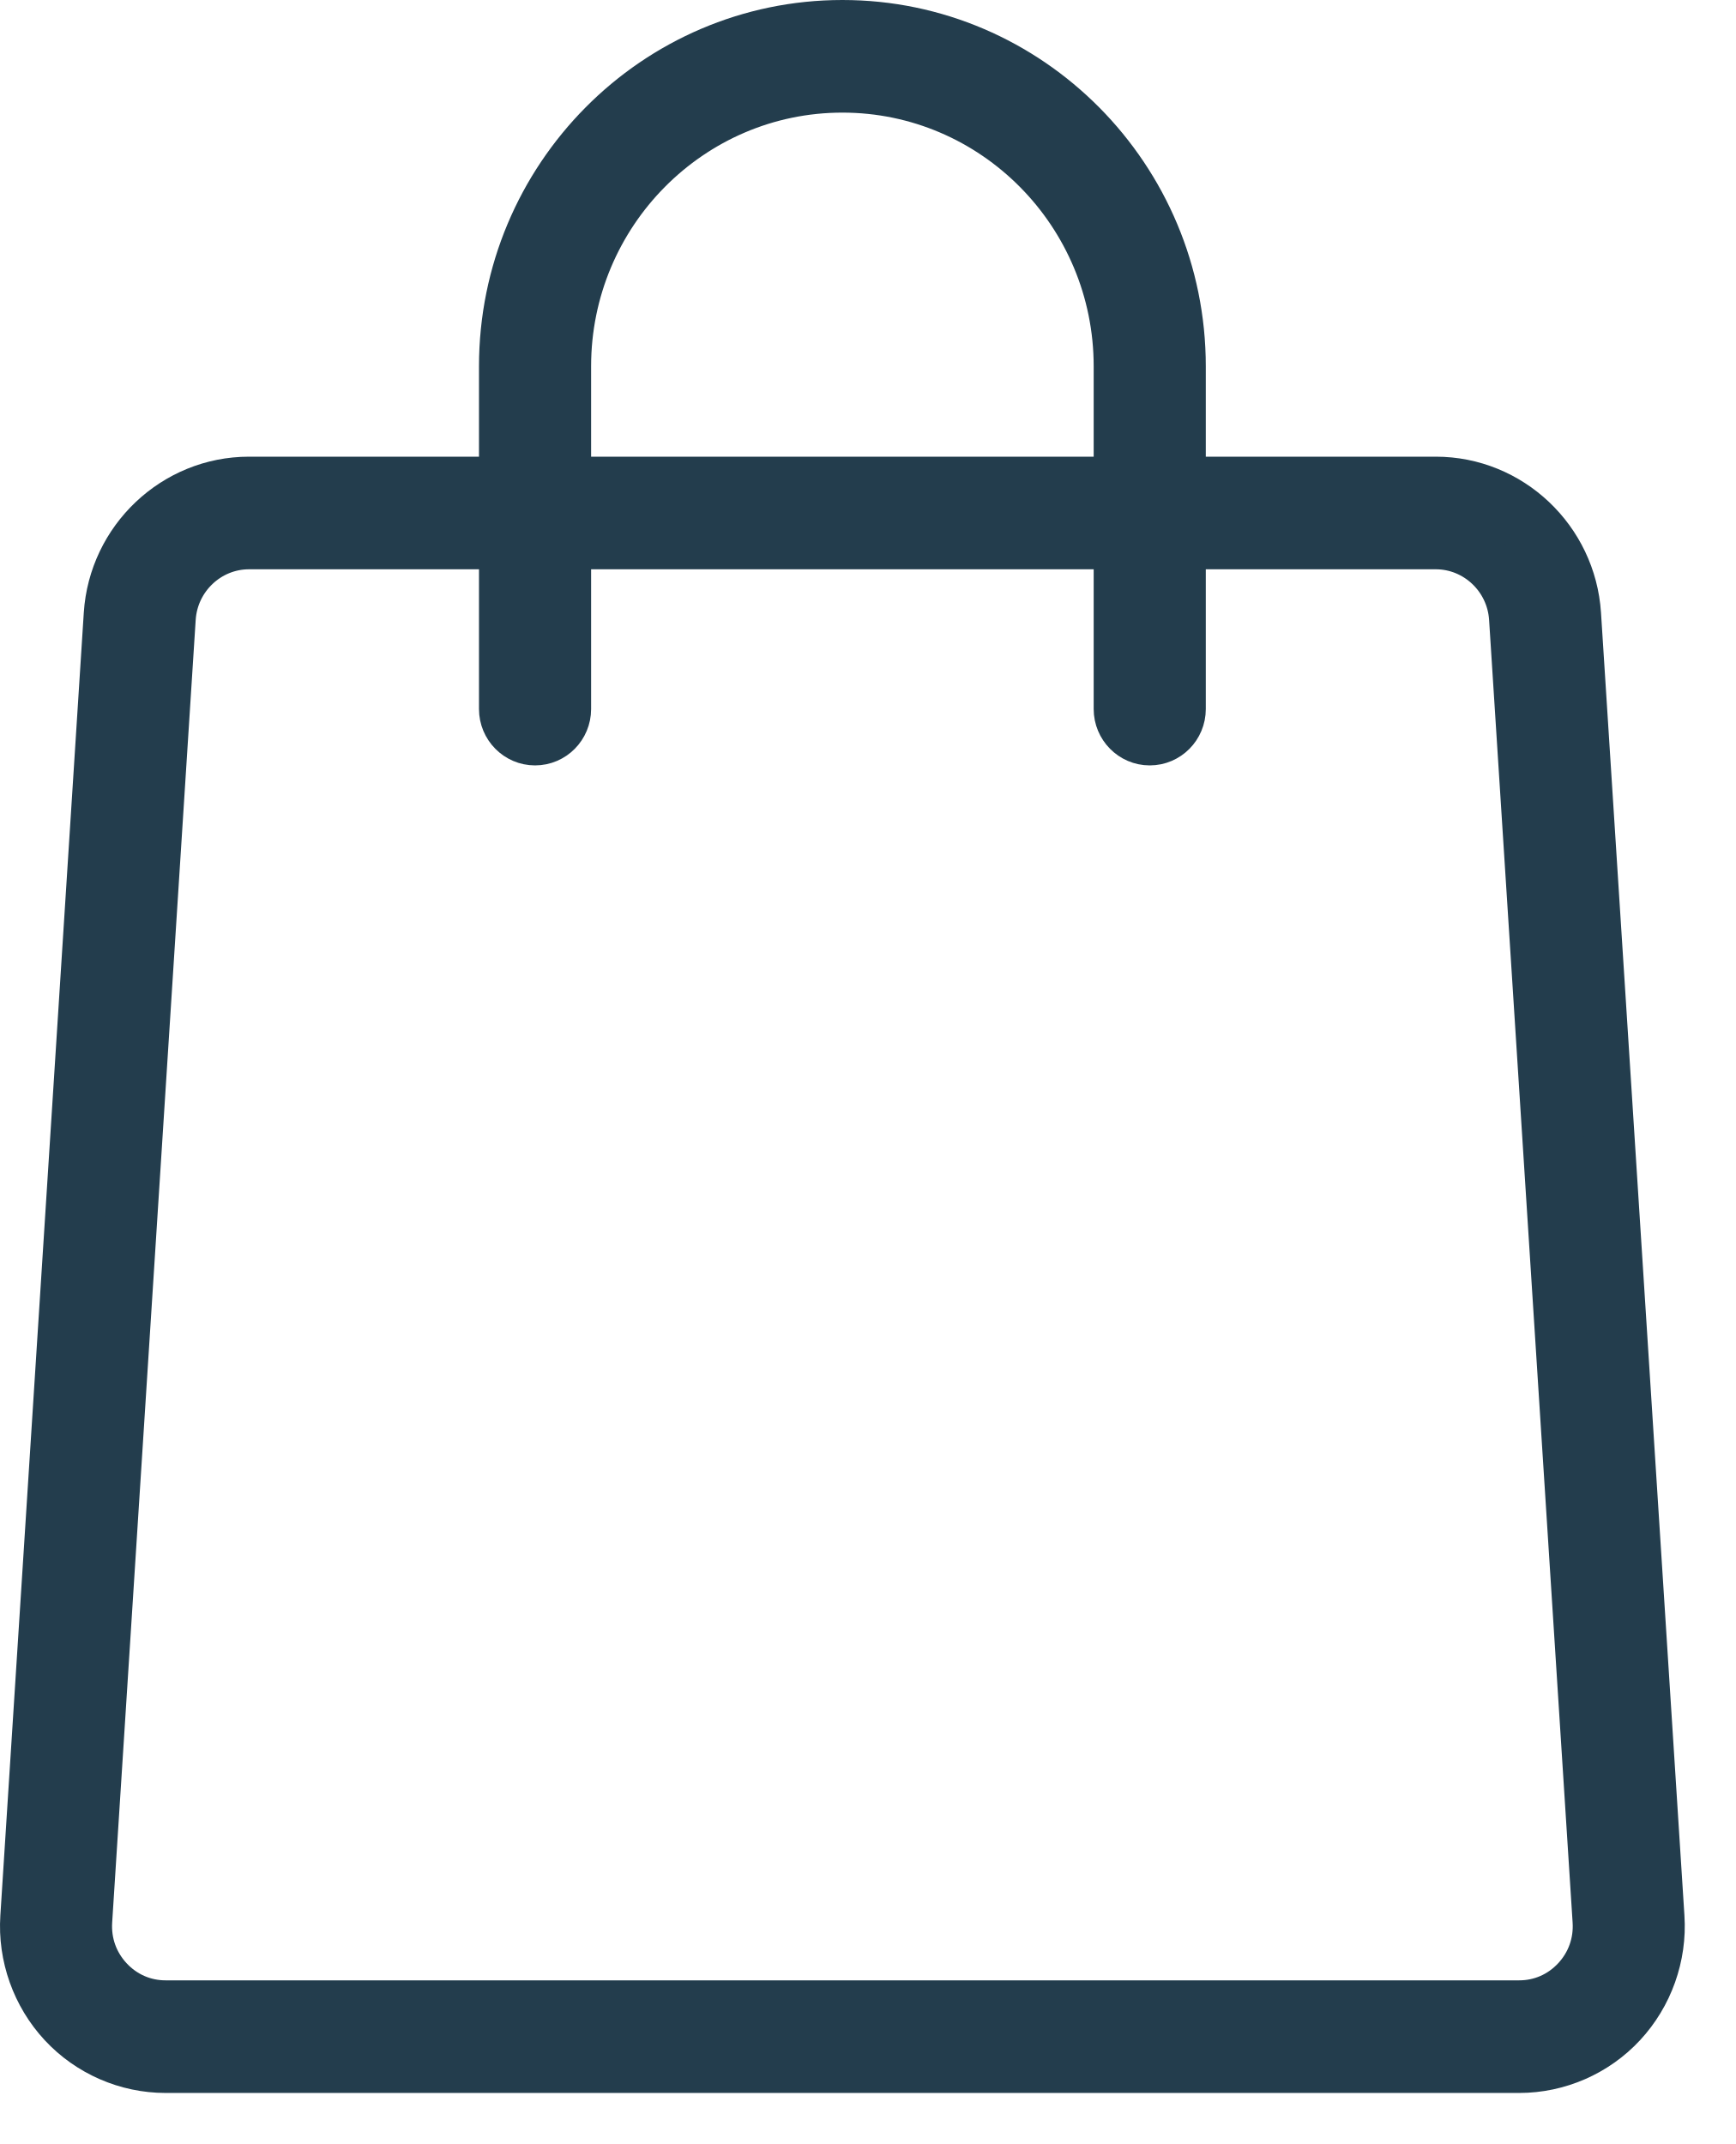
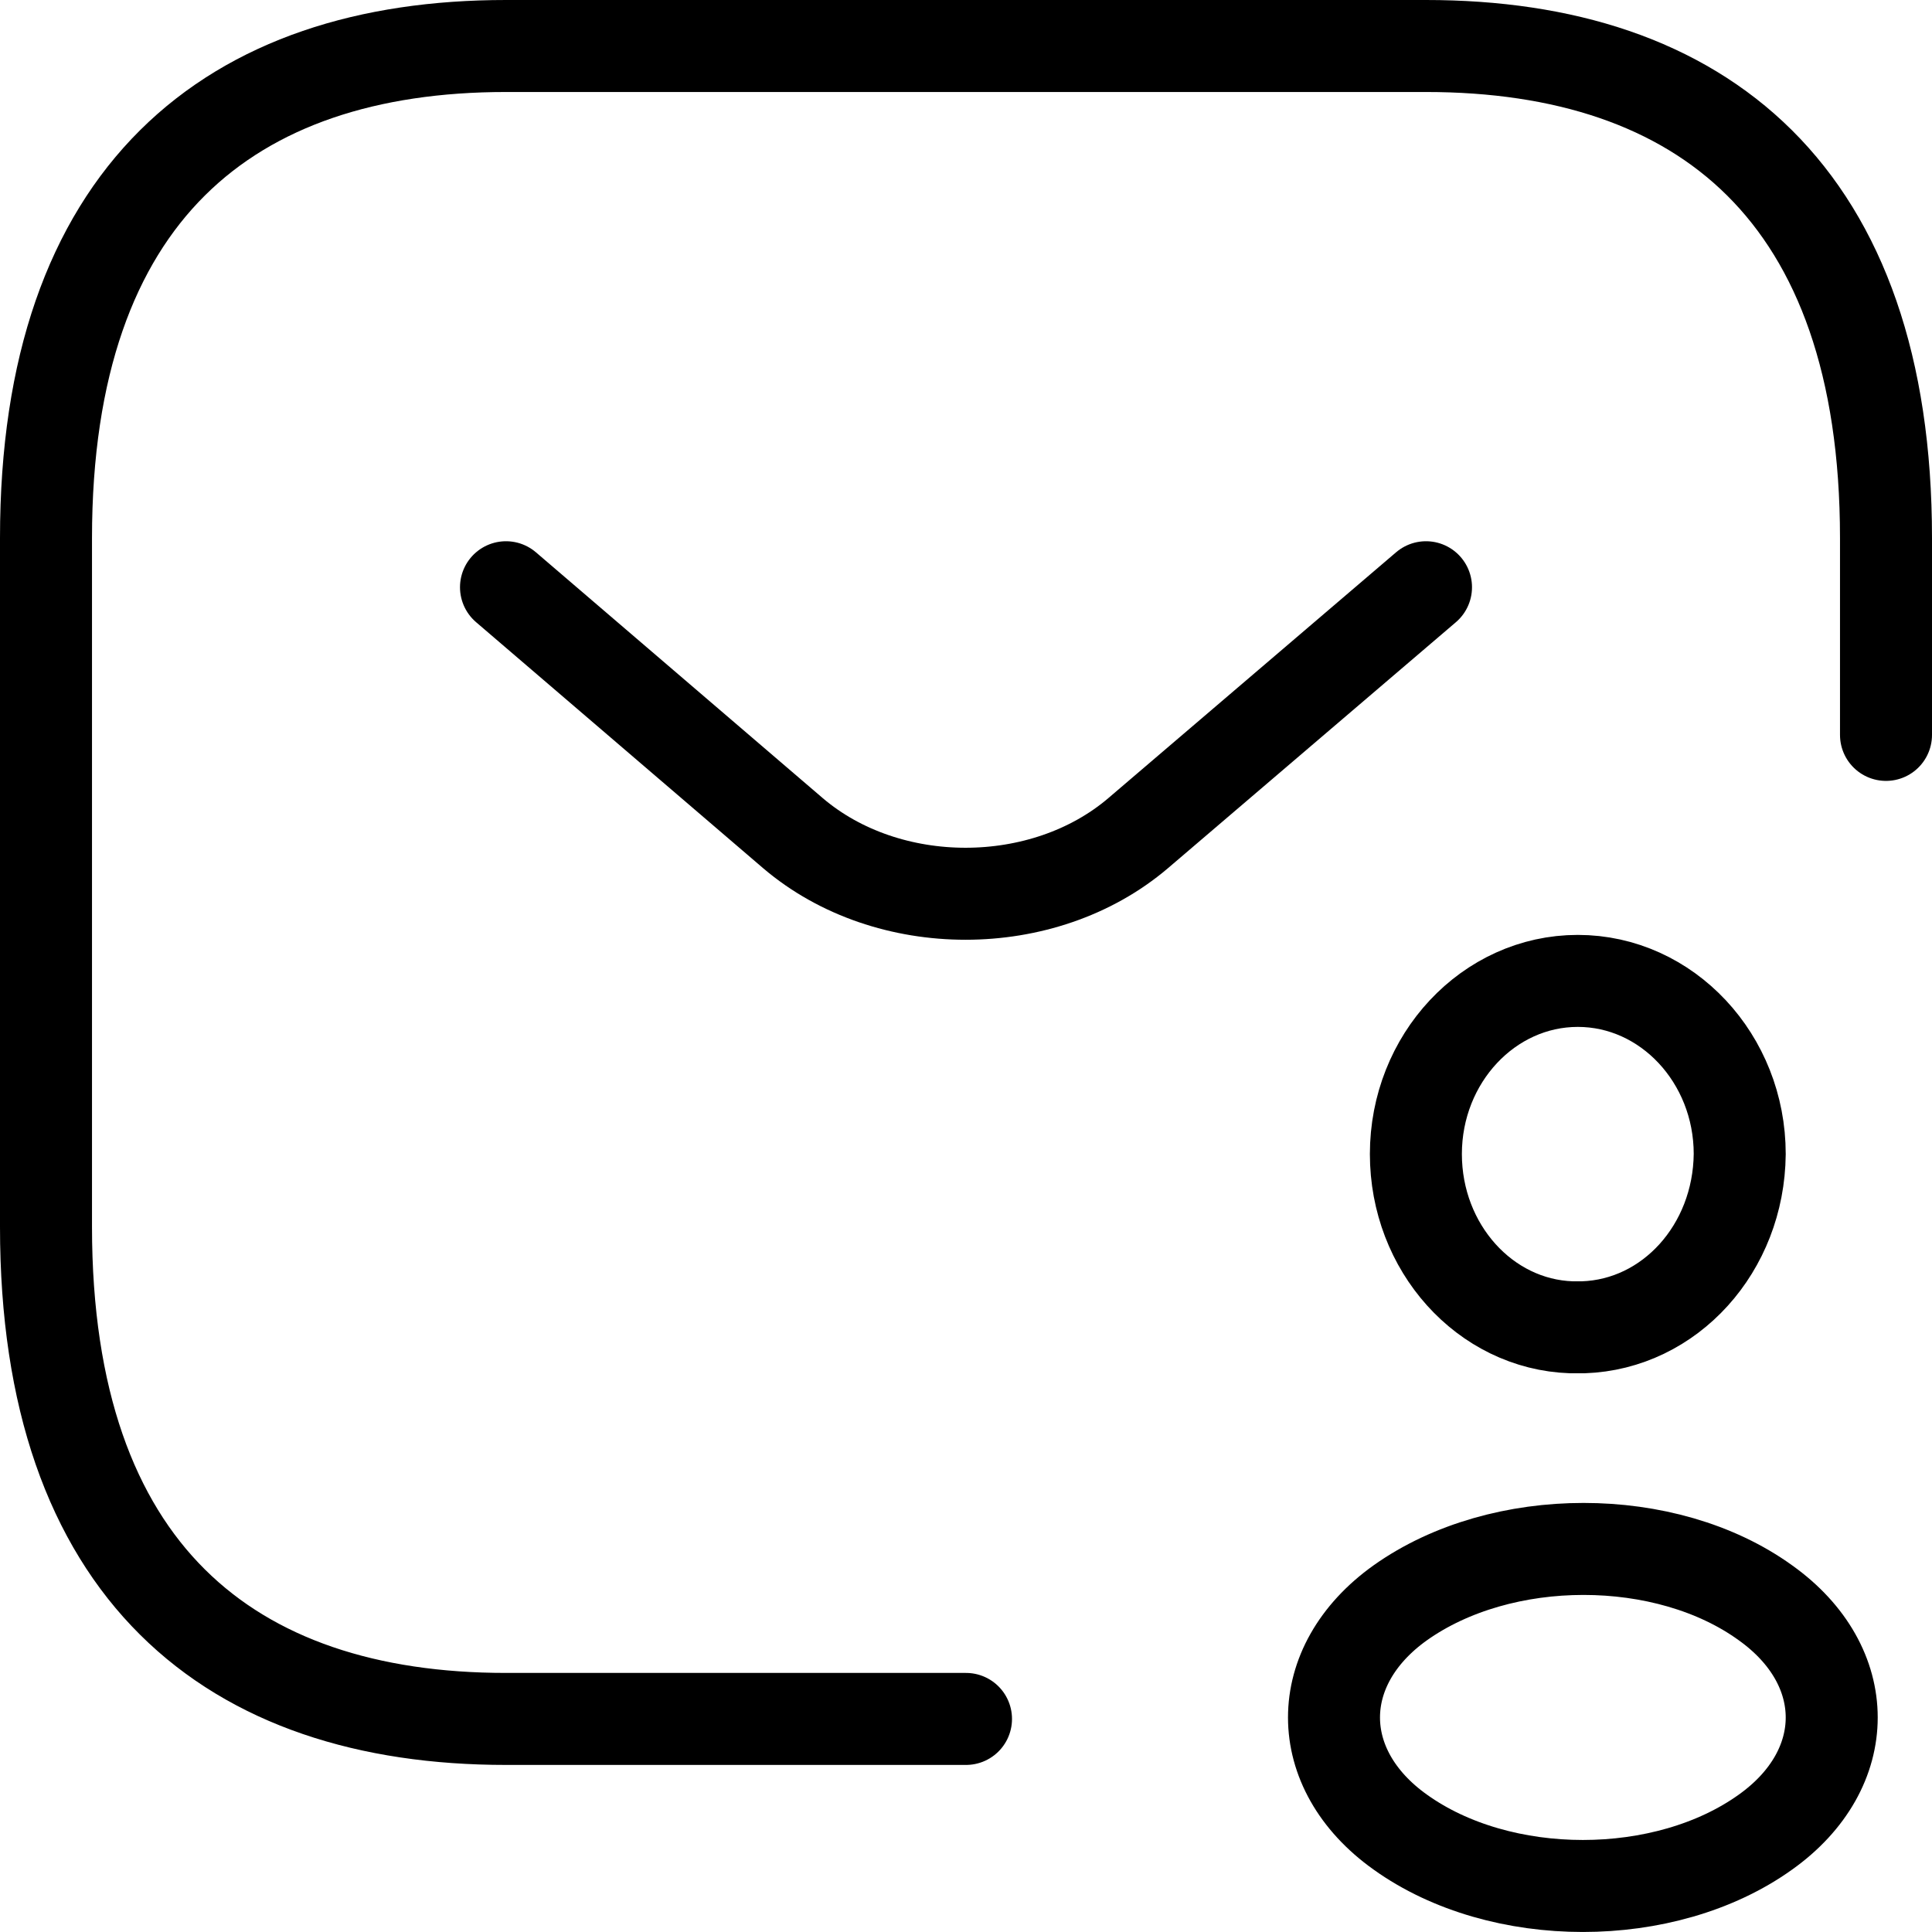
- <svg xmlns="http://www.w3.org/2000/svg" width="17" height="21" viewBox="0 0 17 21" fill="none">
-   <path d="M15.43 6.017C15.383 5.292 14.782 4.723 14.061 4.723H11.559V3.588C11.559 1.748 10.074 0.25 8.25 0.25C6.426 0.25 4.941 1.748 4.941 3.588V4.723H2.439C1.718 4.723 1.117 5.292 1.07 6.017L0.253 18.777C0.228 19.157 0.363 19.535 0.621 19.813C0.879 20.091 1.244 20.25 1.621 20.25H14.879C15.256 20.25 15.621 20.091 15.879 19.813C16.137 19.535 16.272 19.157 16.247 18.777L15.43 6.017ZM5.539 3.588C5.539 2.08 6.755 0.853 8.25 0.853C9.745 0.853 10.961 2.08 10.961 3.588V4.723H5.539V3.588ZM15.443 19.4C15.295 19.559 15.095 19.647 14.879 19.647H1.621C1.405 19.647 1.205 19.559 1.057 19.4C0.909 19.241 0.835 19.034 0.849 18.816L1.667 6.056C1.693 5.647 2.032 5.326 2.439 5.326H4.941V6.945C4.941 7.111 5.075 7.247 5.24 7.247C5.405 7.247 5.539 7.112 5.539 6.945V5.326H10.961V6.945C10.961 7.111 11.095 7.247 11.26 7.247C11.425 7.247 11.559 7.112 11.559 6.945V5.326H14.061C14.468 5.326 14.807 5.647 14.833 6.056L15.651 18.816C15.665 19.034 15.591 19.241 15.443 19.4Z" fill="#233D4D" stroke="#233D4D" stroke-width="0.5" />
+ <svg xmlns="http://www.w3.org/2000/svg" width="21" height="21" viewBox="0 0 21 21" fill="none">
+   <path d="M10.5 18.684H5.5C2.5 18.684 0.5 17.08 0.5 13.336V5.848C0.5 2.104 2.5 0.5 5.5 0.5H15.5C18.5 0.5 20.5 2.104 20.5 5.848V7.988M15.5 6.383L12.37 9.057C11.34 9.934 9.65 9.934 8.62 9.057L5.5 6.383M17.21 14.427H17.08C16.14 14.395 15.39 13.561 15.39 12.544C15.39 11.507 16.18 10.662 17.15 10.662C18.12 10.662 18.91 11.507 18.91 12.544C18.9 13.571 18.15 14.395 17.21 14.427ZM15.22 17.422C14.26 18.107 14.26 19.23 15.22 19.914C16.31 20.695 18.1 20.695 19.19 19.914C20.15 19.23 20.15 18.107 19.19 17.422C18.11 16.641 16.32 16.641 15.22 17.422Z" stroke="currentColor" stroke-linecap="round" stroke-linejoin="round" />
</svg>
